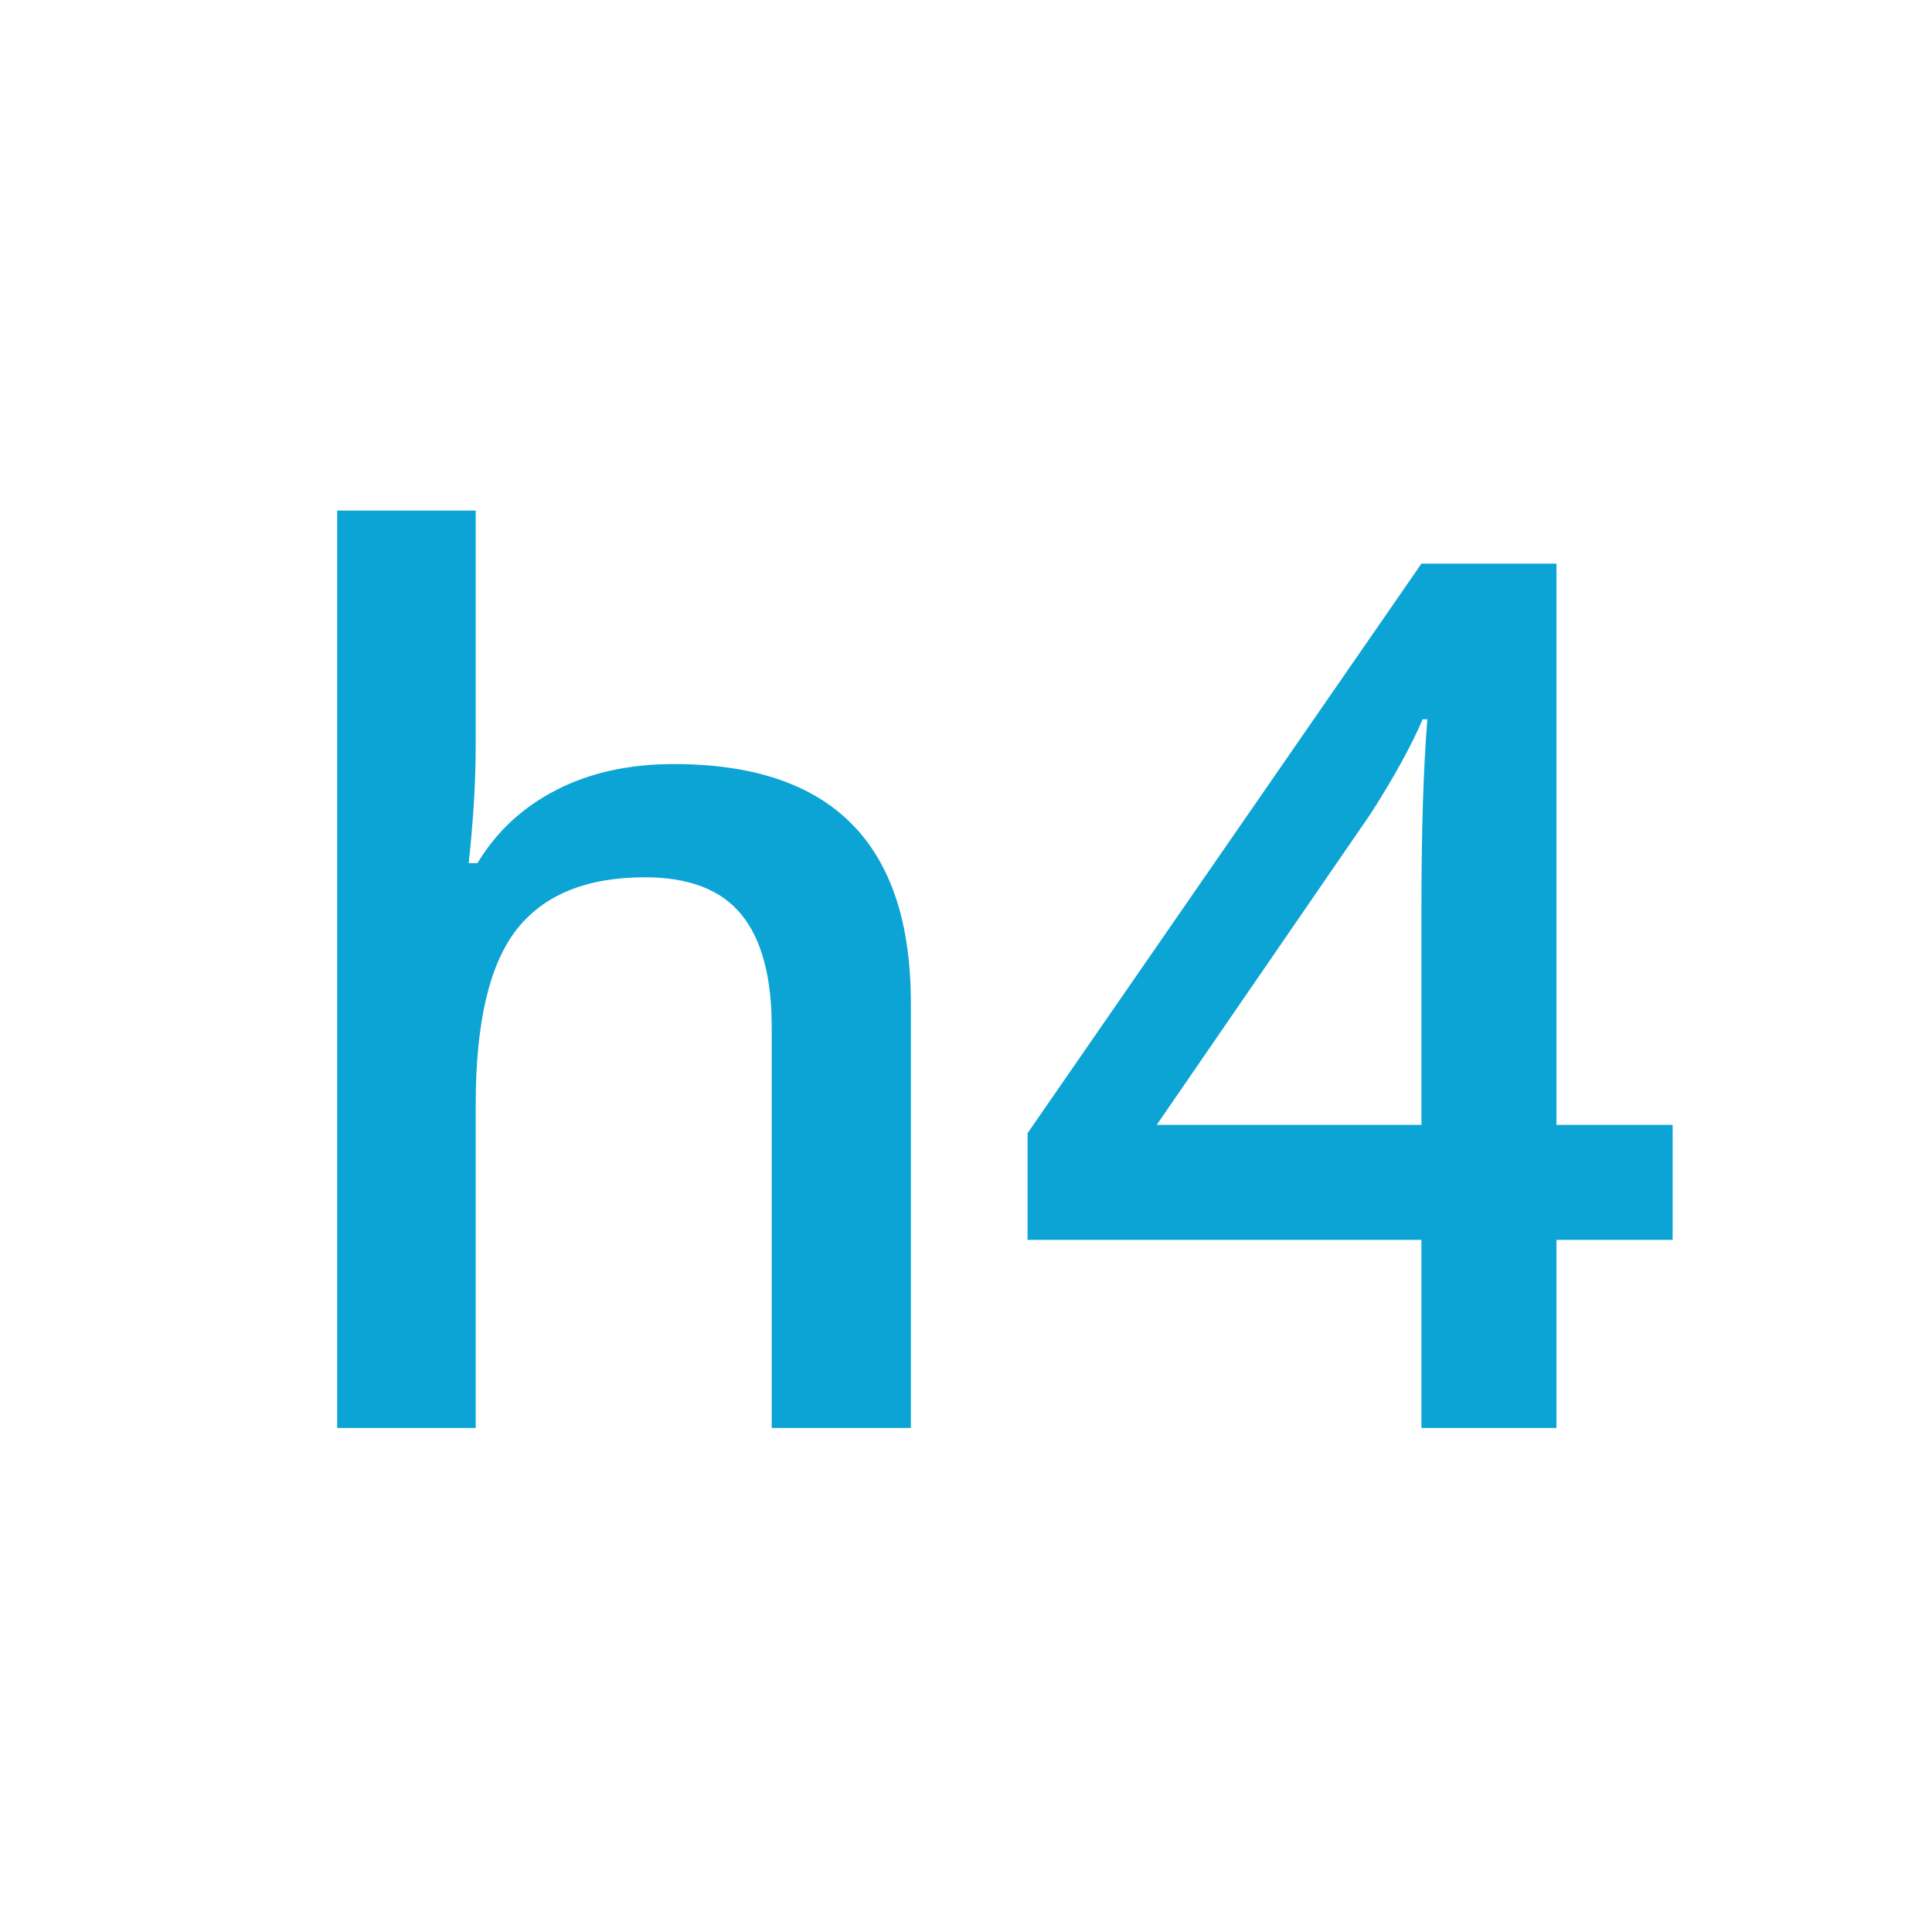
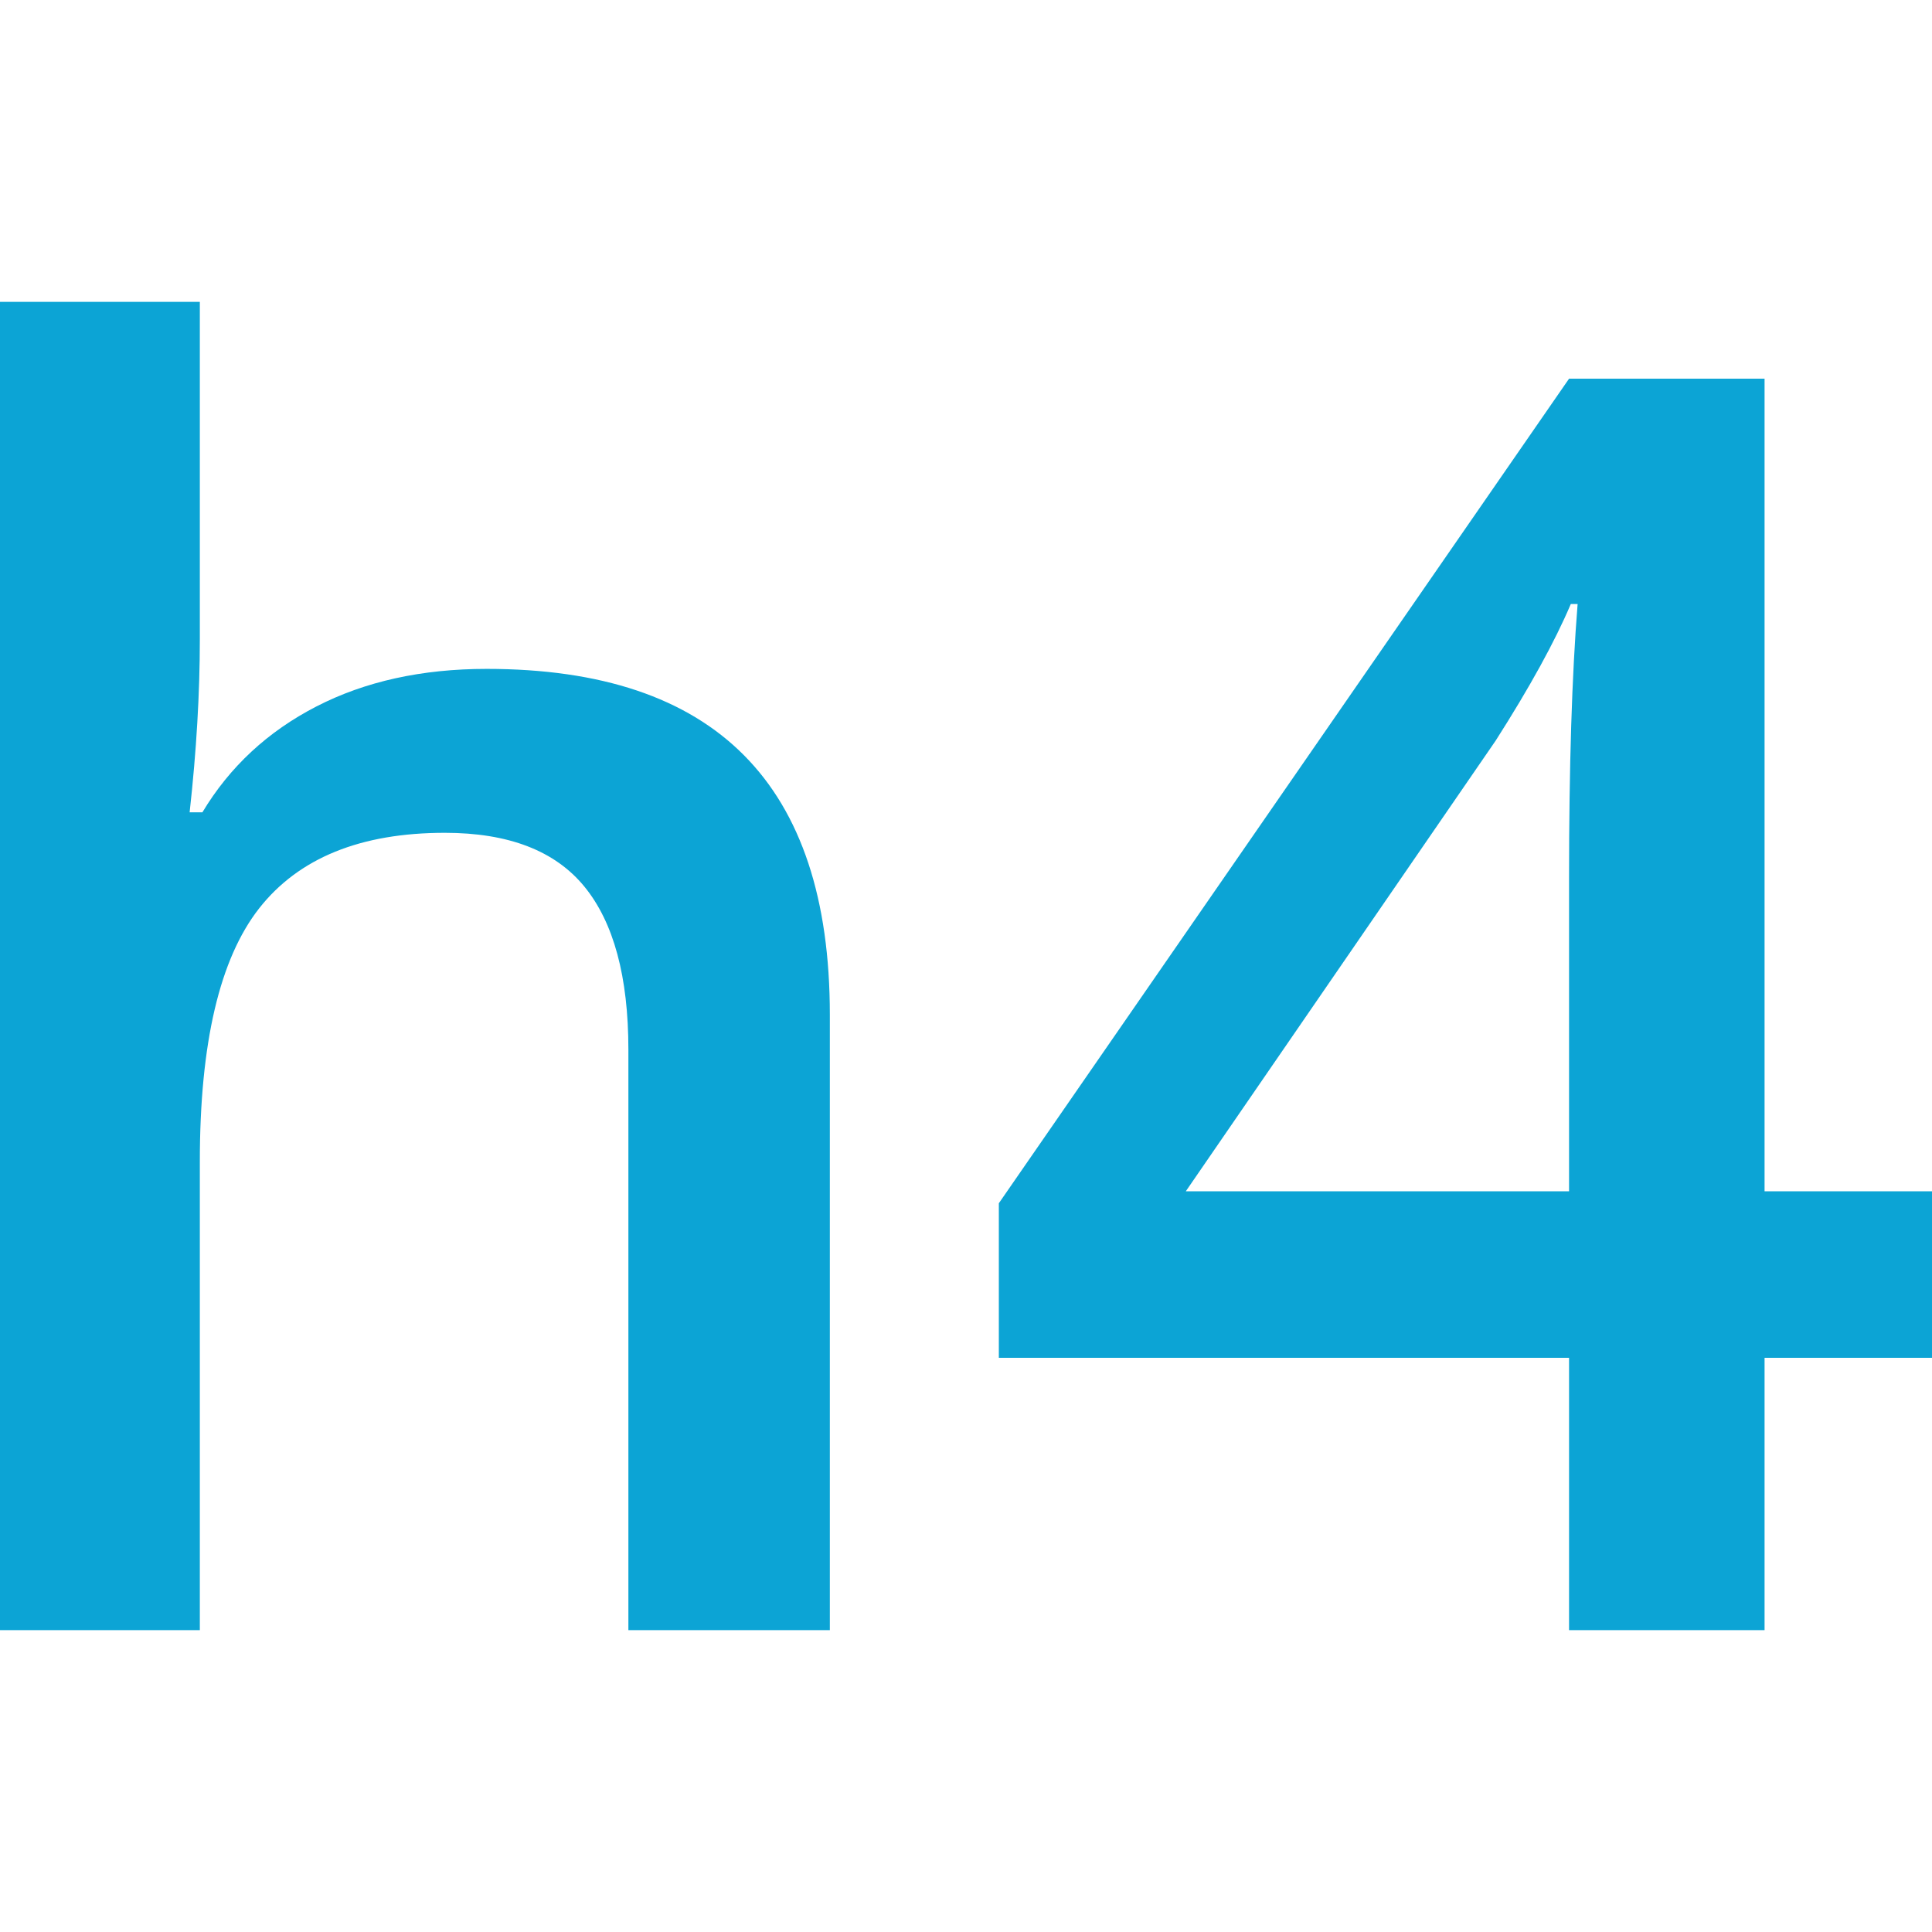
- <svg xmlns="http://www.w3.org/2000/svg" clip-rule="evenodd" fill-rule="evenodd" stroke-linejoin="round" stroke-miterlimit="2" viewBox="0 0 48 48">
-   <path d="m22.63 24.916c0-3.955-1.963-5.933-5.889-5.933-1.113 0-2.087.215-2.922.645s-1.487 1.035-1.956 1.816h-.219c.117-1.054.175-2.045.175-2.973v-5.786h-3.442v22.793h3.442v-8.042c0-2.032.34-3.479 1.018-4.344.679-.864 1.741-1.296 3.186-1.296 1.094 0 1.892.308 2.395.923s.755 1.548.755 2.798v9.961h3.457zm18.926 3.032h-2.886v-13.945h-3.355l-9.785 14.15v2.652h9.785v4.673h3.355v-4.673h2.886zm-12.818 0 5.318-7.734c.586-.918 1.015-1.699 1.289-2.344h.117c-.098 1.221-.147 2.788-.147 4.702v5.376z" fill="#0ca4d5" fill-rule="nonzero" />
+ <svg xmlns="http://www.w3.org/2000/svg" clip-rule="evenodd" fill-rule="evenodd" stroke-linejoin="round" stroke-miterlimit="2" viewBox="0 0 16 16">
+   <path d="m22.63 24.916c0-3.955-1.963-5.933-5.889-5.933-1.113 0-2.087.215-2.922.645s-1.487 1.035-1.956 1.816h-.219c.117-1.054.175-2.045.175-2.973v-5.786h-3.442v22.793h3.442v-8.042c0-2.032.34-3.479 1.018-4.344.679-.864 1.741-1.296 3.186-1.296 1.094 0 1.892.308 2.395.923s.755 1.548.755 2.798v9.961h3.457zm18.926 3.032h-2.886v-13.945h-3.355l-9.785 14.15v2.652h9.785v4.673h3.355v-4.673h2.886zm-12.818 0 5.318-7.734c.586-.918 1.015-1.699 1.289-2.344h.117c-.098 1.221-.147 2.788-.147 4.702v5.376z" fill="#0ca4d5" fill-rule="nonzero" transform="matrix(.482604 0 0 .482604 -4.04894 -3.62184)" />
</svg>
